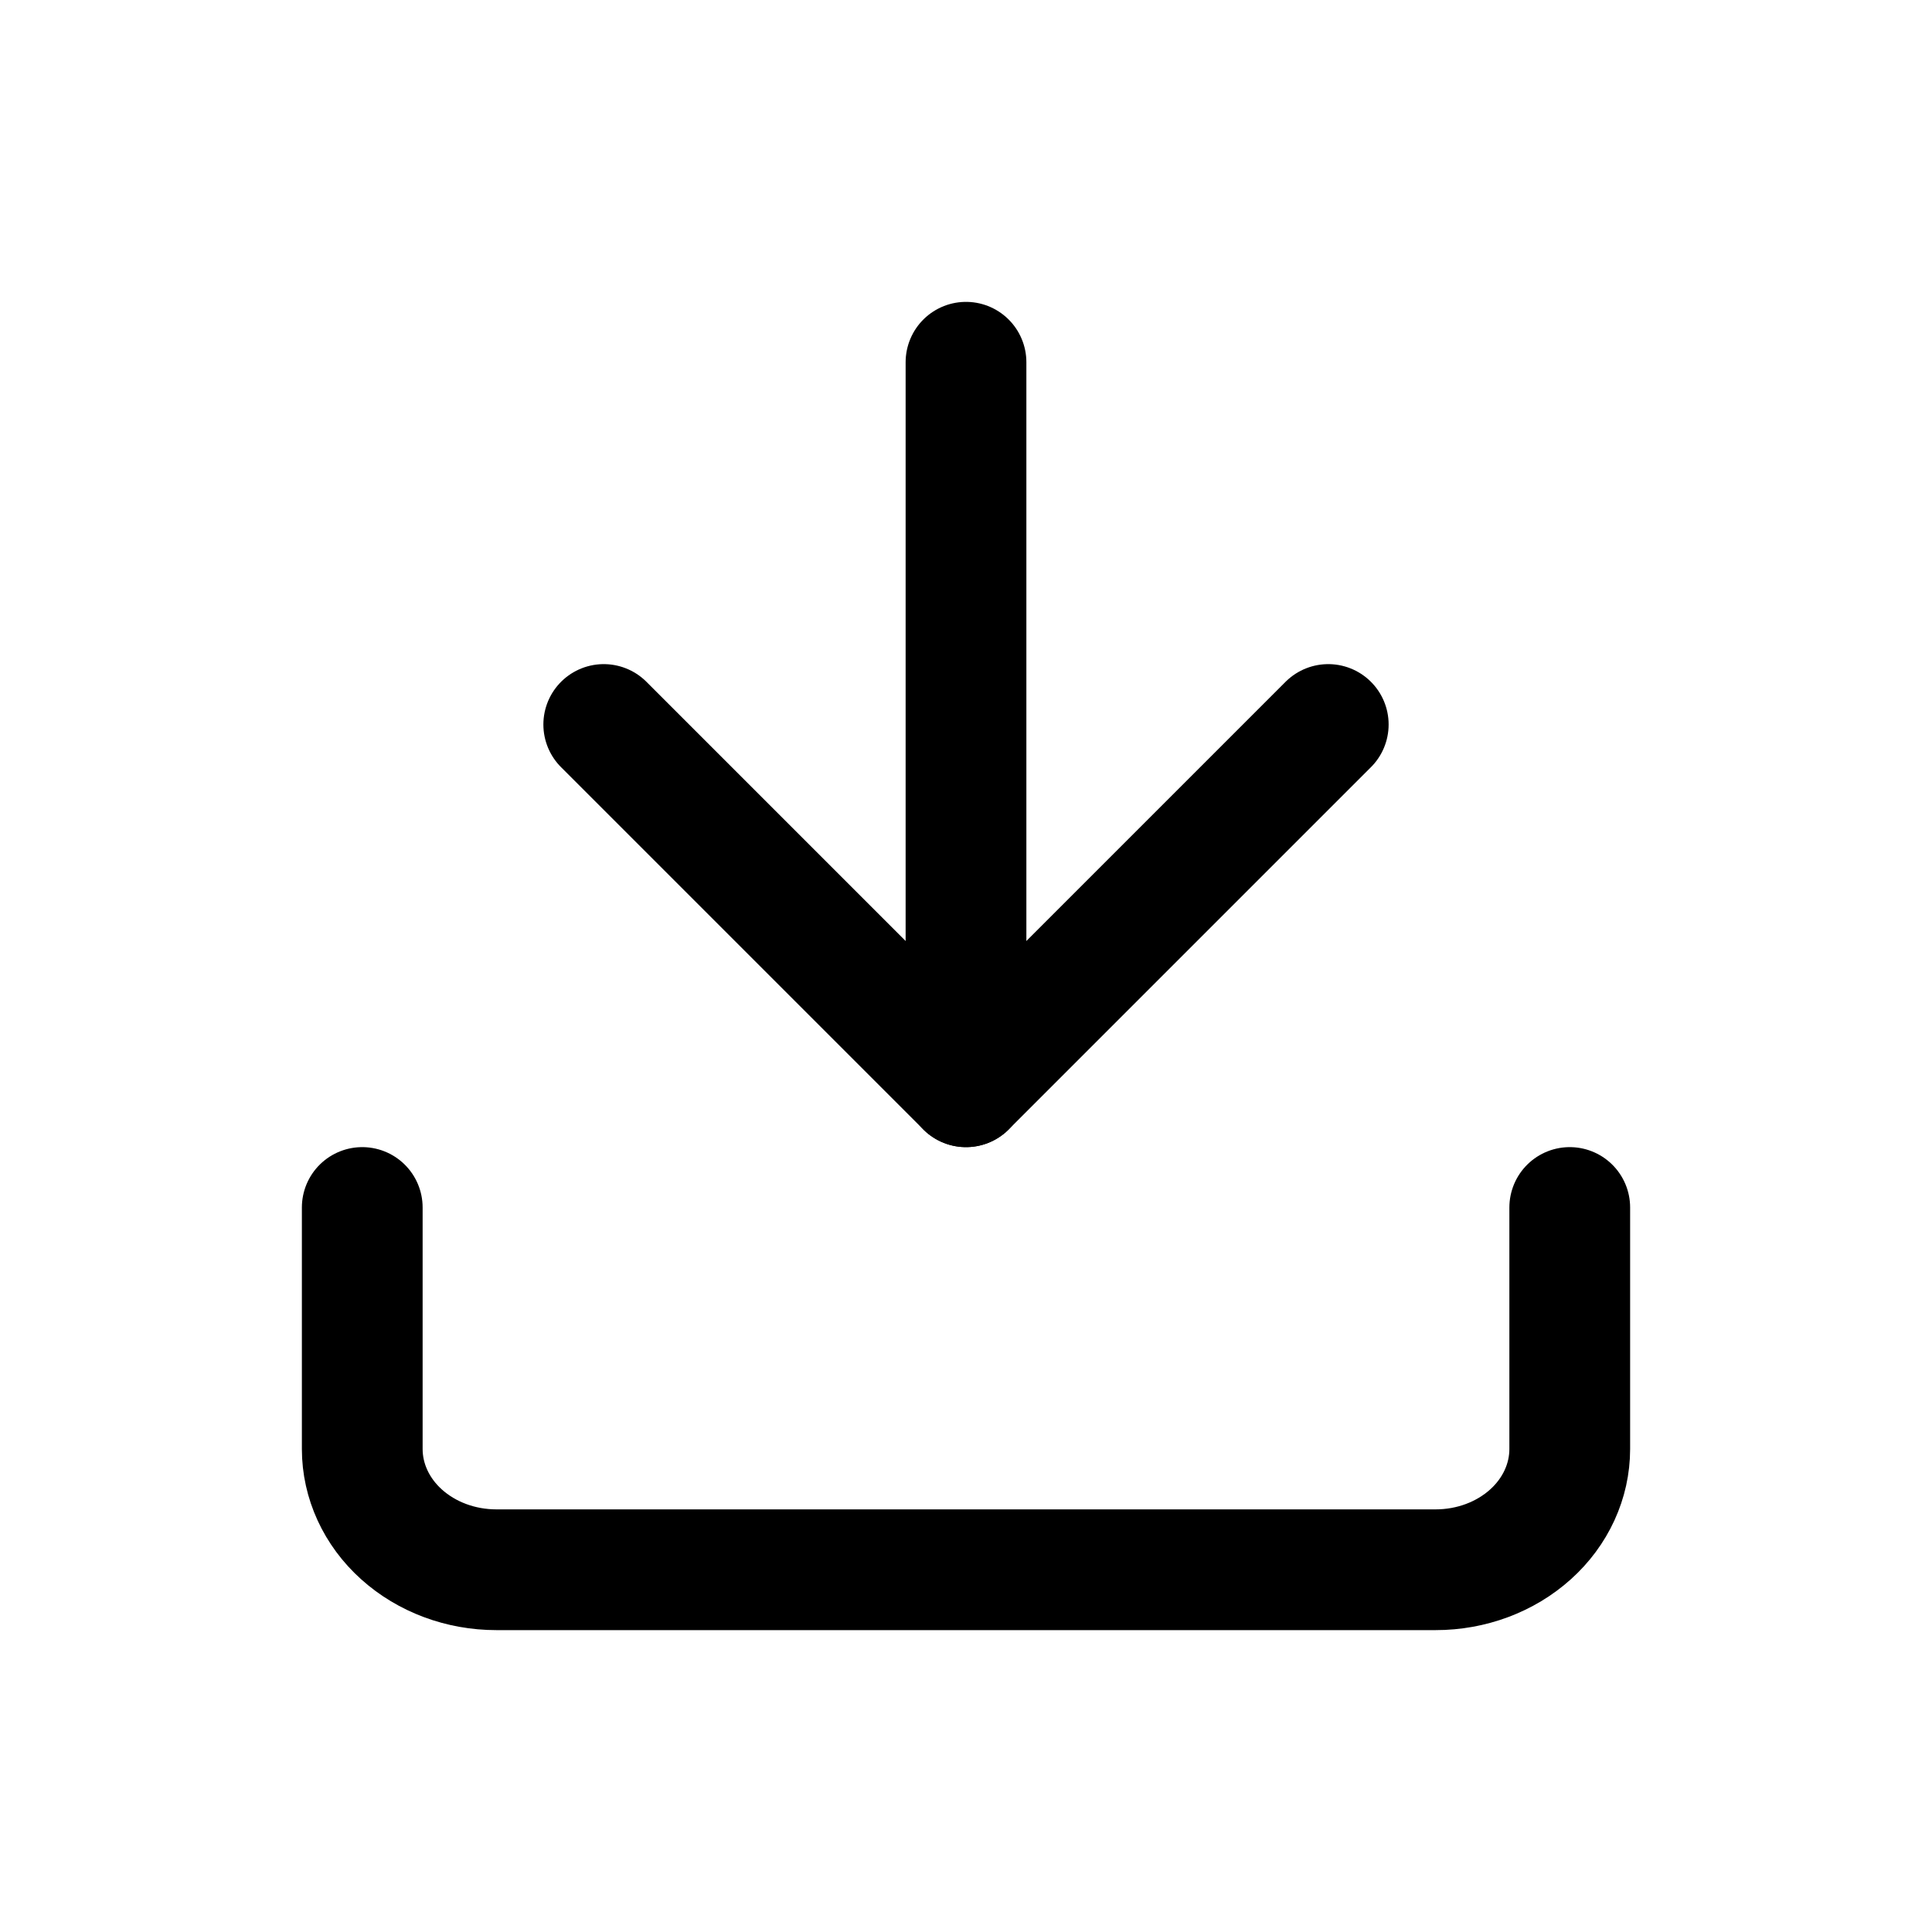
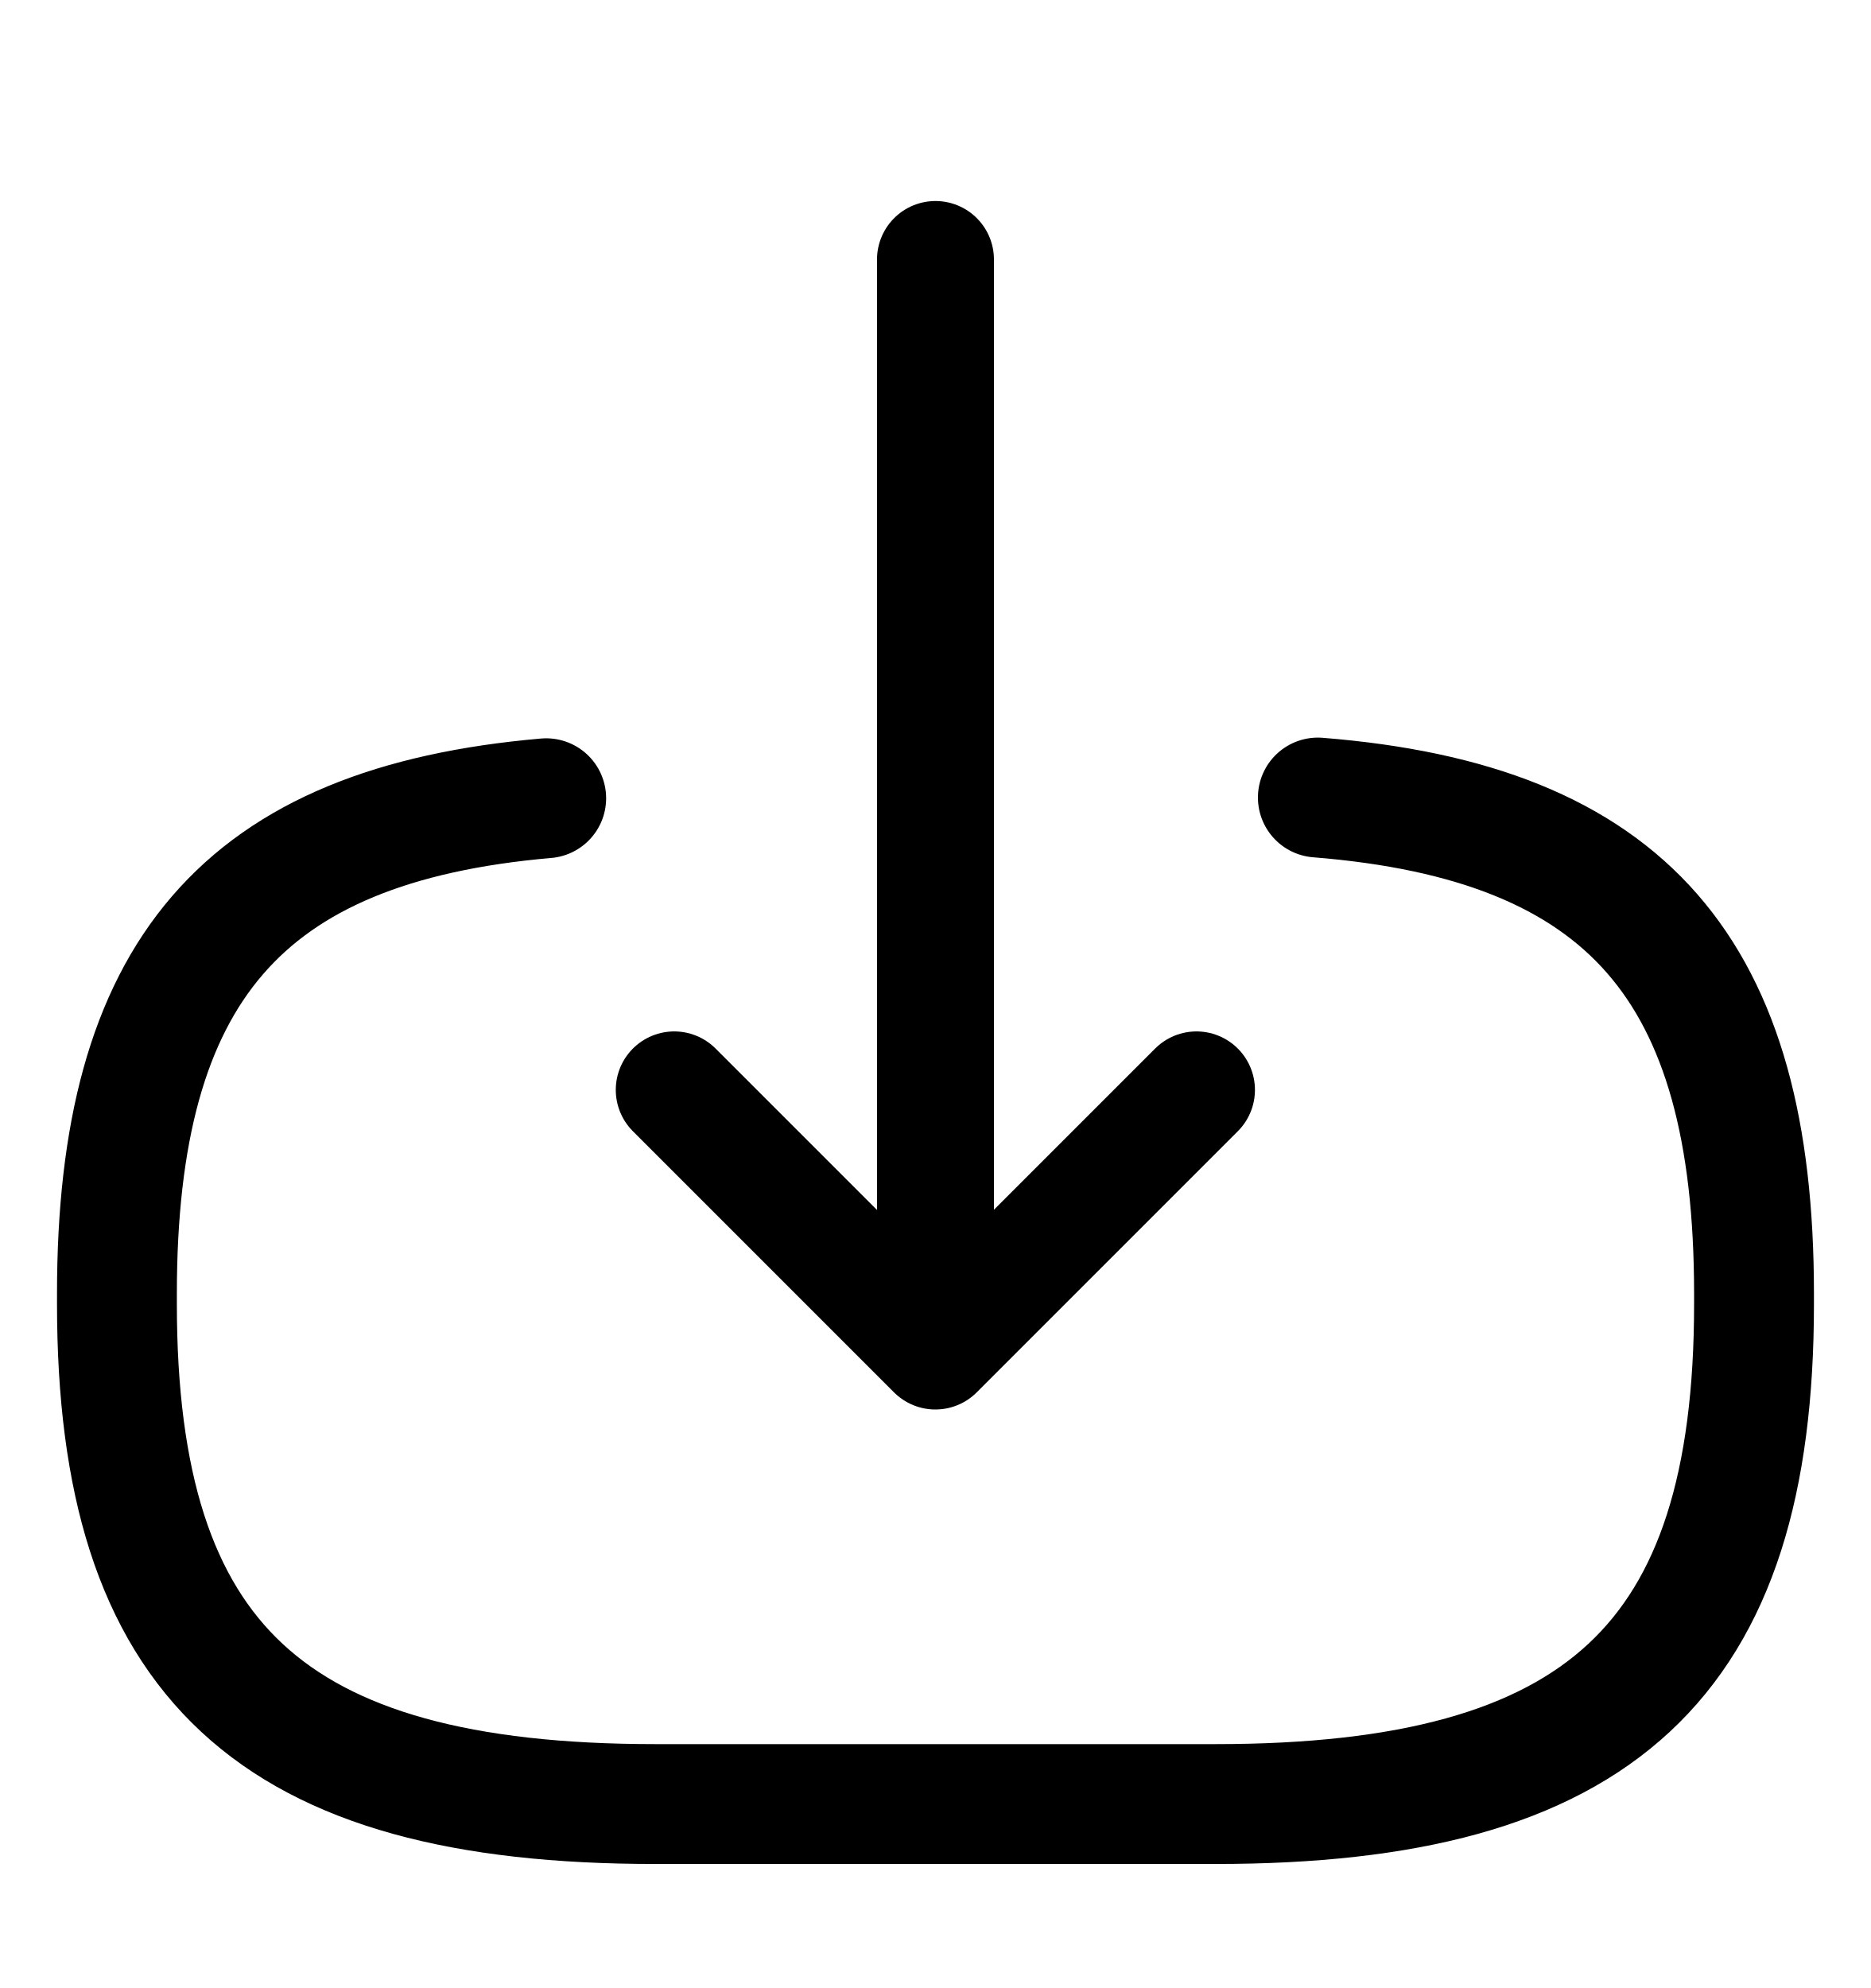
- <svg xmlns="http://www.w3.org/2000/svg" width="16" height="16" viewBox="0 0 16 16" fill="none">
-   <path d="M13 10L13 12C13 12.265 12.883 12.52 12.675 12.707C12.466 12.895 12.184 13 11.889 13L4.111 13C3.816 13 3.534 12.895 3.325 12.707C3.117 12.52 3 12.265 3 12L3 10" stroke="currentColor" stroke-linecap="round" stroke-linejoin="round" />
-   <path d="M5 6L8 9L11 6" stroke="currentColor" stroke-linecap="round" stroke-linejoin="round" />
-   <path d="M8 3L8 9" stroke="currentColor" stroke-linecap="round" stroke-linejoin="round" />
+ <svg xmlns="http://www.w3.org/2000/svg" width="16" height="17" viewBox="0 0 16 17" fill="none">
+   <path d="M11.27 6.82C13.918 7.031 15 8.295 15 11.062V11.151C15 14.204 13.683 15.427 10.395 15.427H5.605C2.317 15.427 1 14.204 1 11.151V11.062C1 8.316 2.067 7.052 4.671 6.826" stroke="currentColor" stroke-width="1.025" stroke-linecap="round" stroke-linejoin="round" />
+   <path d="M8 2.219V10.806" stroke="currentColor" stroke-linecap="round" stroke-linejoin="round" />
+   <path d="M10.232 9.32L7.999 11.553L5.766 9.32" stroke="currentColor" stroke-linecap="round" stroke-linejoin="round" />
</svg>
